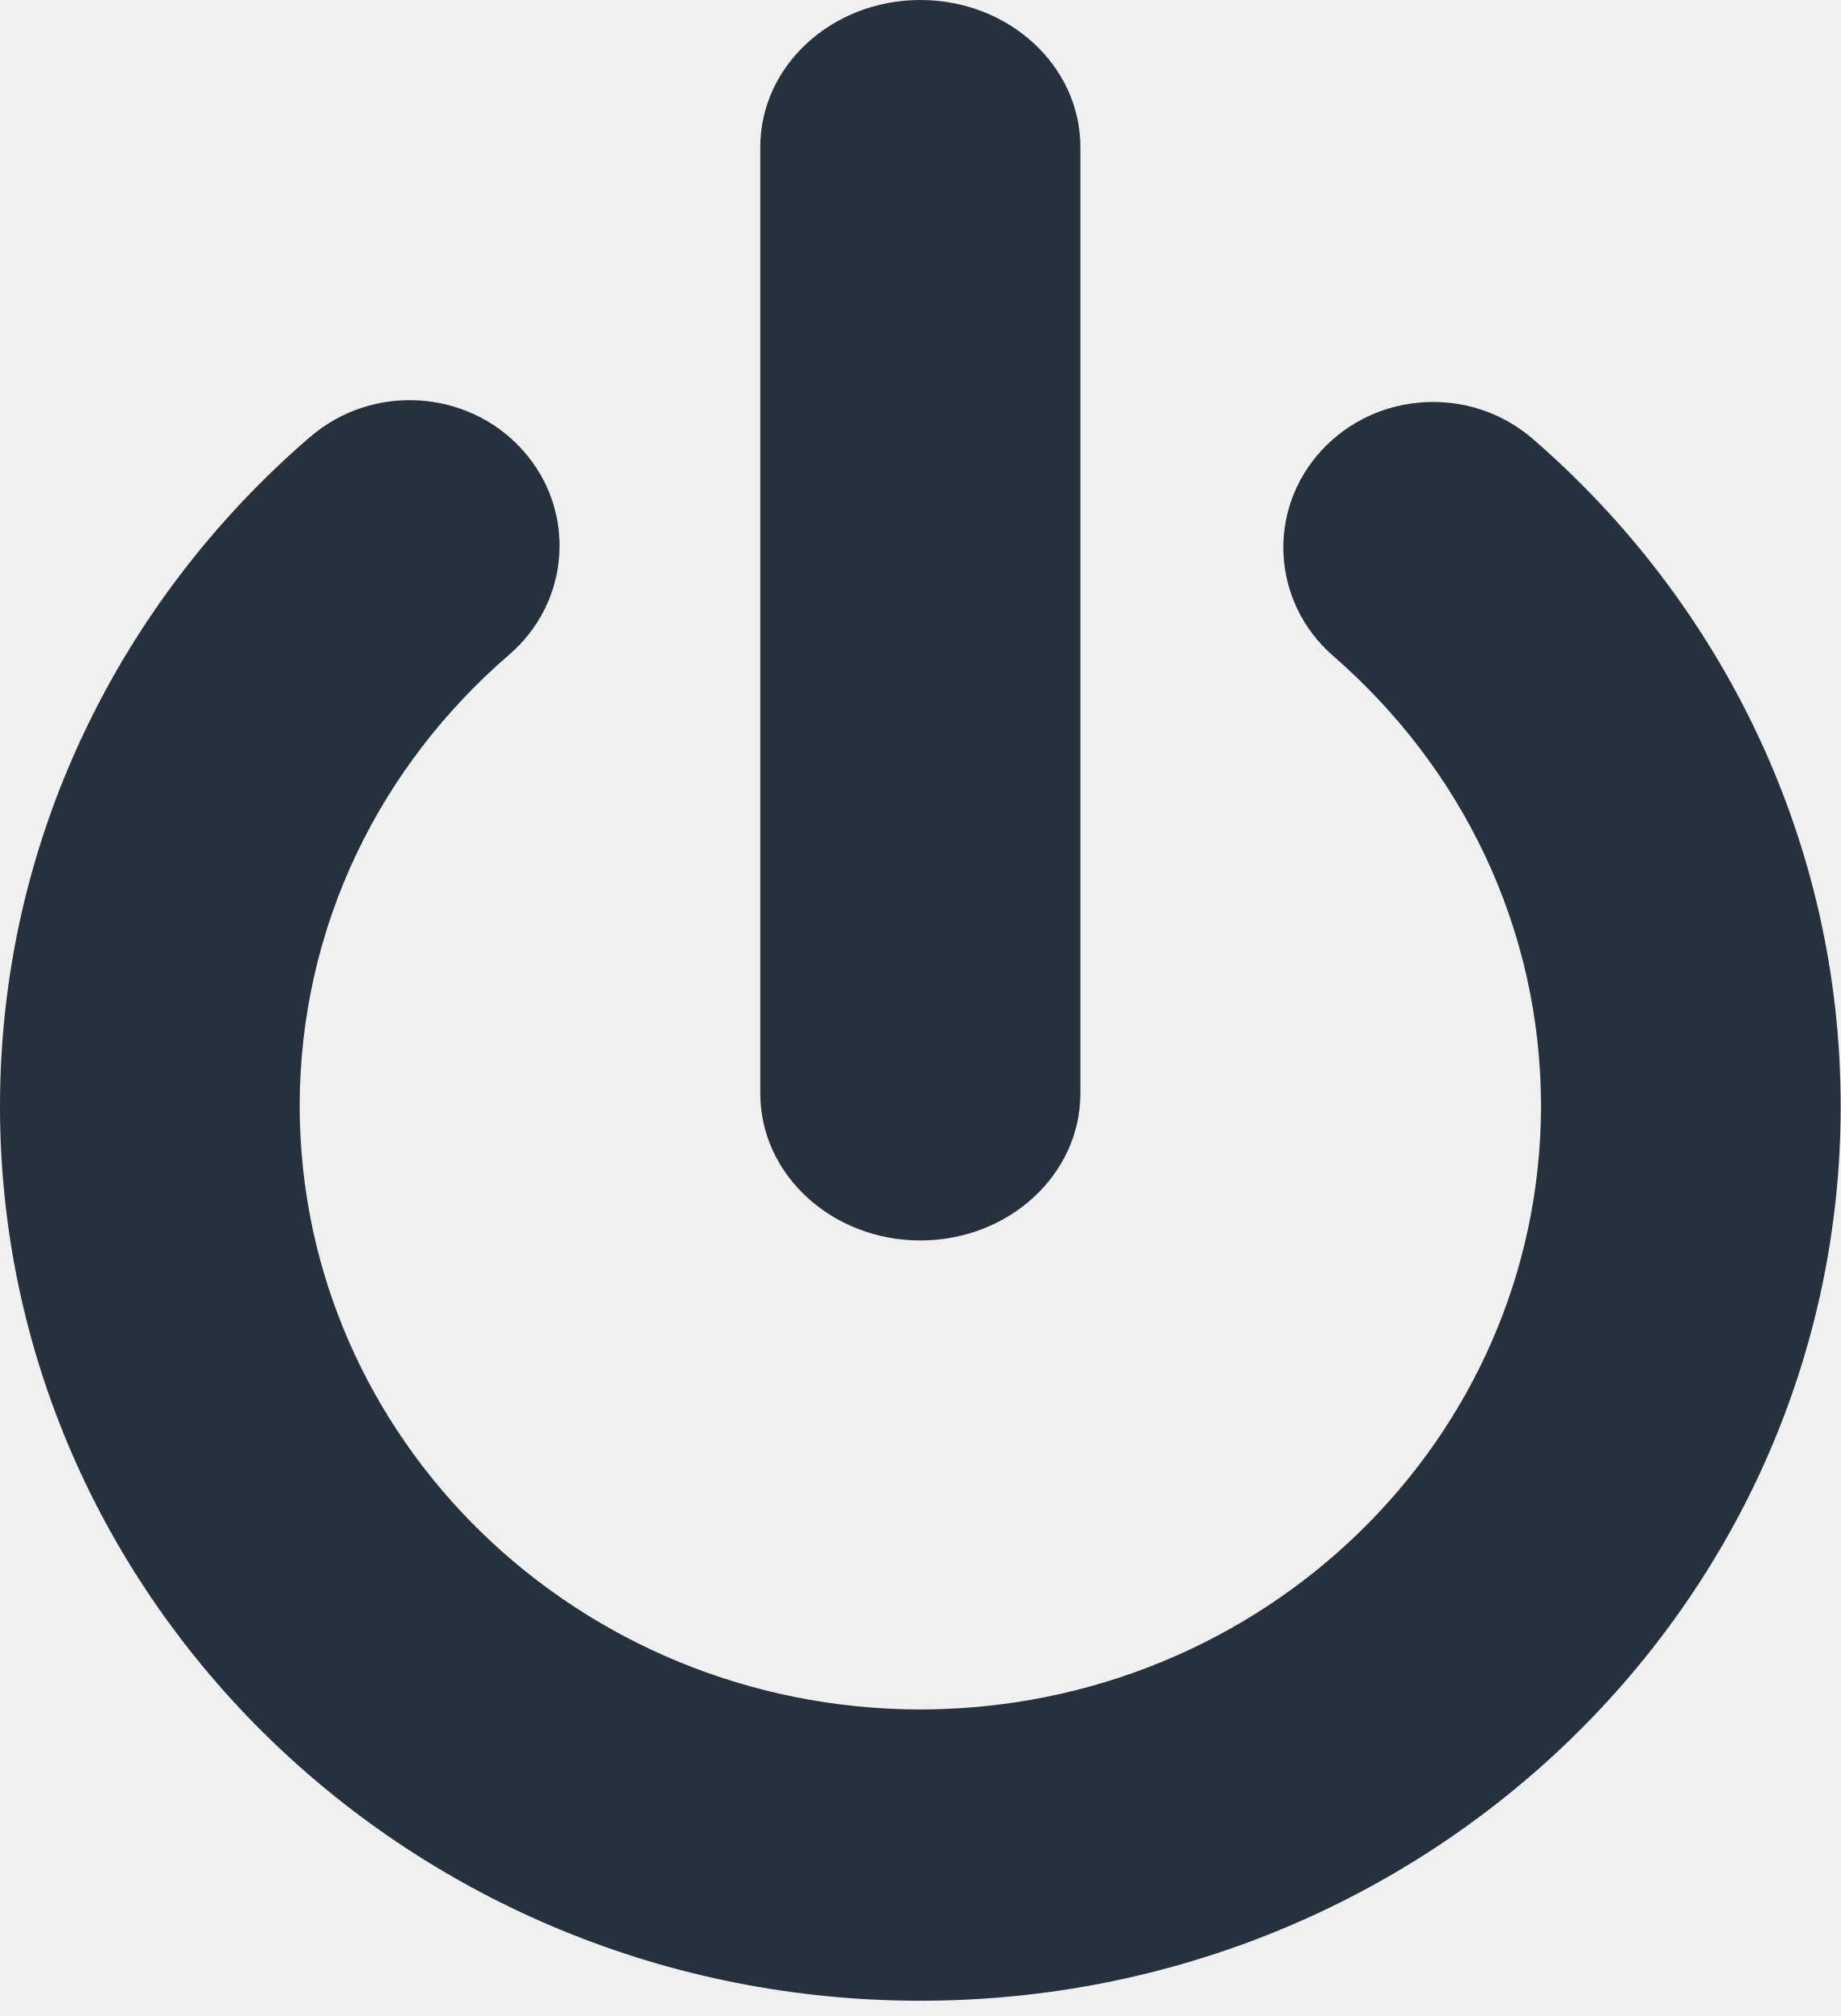
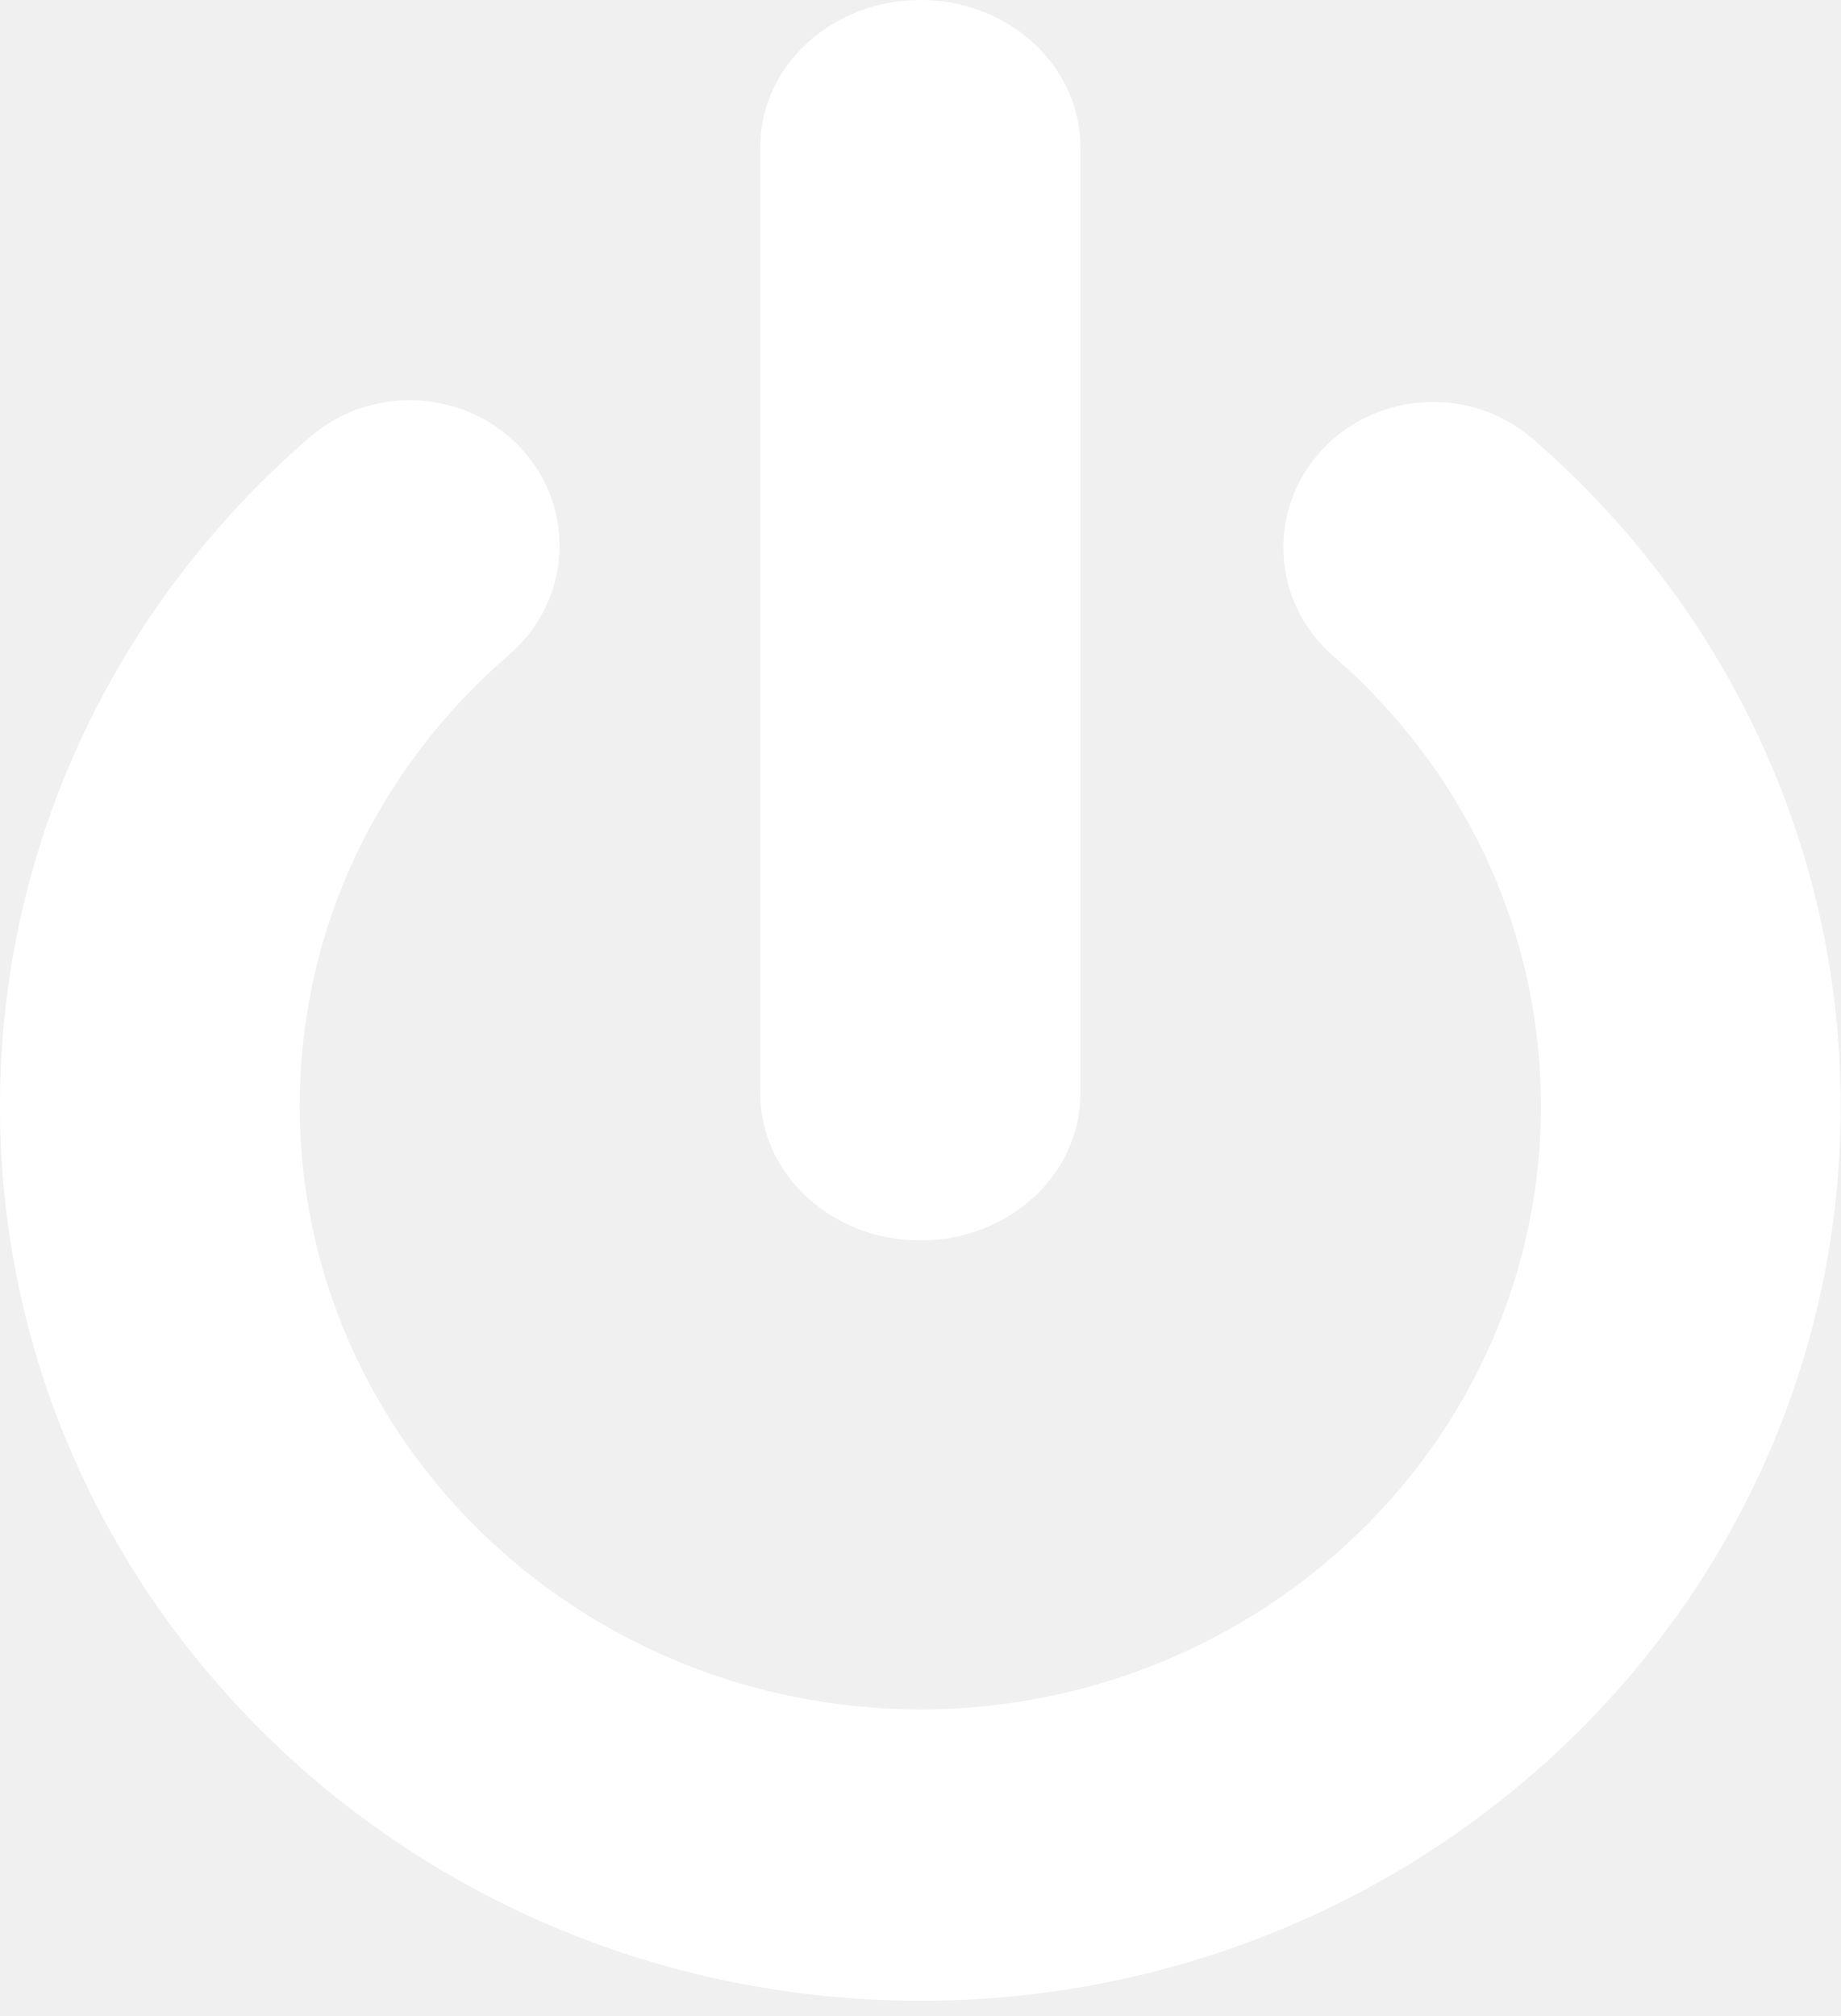
<svg xmlns="http://www.w3.org/2000/svg" width="21" height="23" viewBox="0 0 21 23" fill="none">
-   <path d="M10.5 14.152C11.509 14.152 12.326 13.401 12.326 12.475V1.678C12.326 0.751 11.509 0 10.5 0C9.491 0 8.674 0.751 8.674 1.678V12.475C8.674 13.401 9.491 14.152 10.5 14.152Z" fill="#26313D" />
-   <path d="M17.488 5.008C16.784 4.397 15.704 4.456 15.075 5.141C14.447 5.825 14.508 6.875 15.213 7.486C16.669 8.753 17.581 10.576 17.581 12.622C17.575 16.422 14.41 19.497 10.5 19.503C6.59 19.497 3.425 16.422 3.419 12.622C3.42 10.566 4.339 8.737 5.808 7.47C6.515 6.862 6.58 5.811 5.954 5.125C5.327 4.438 4.248 4.375 3.541 4.983L3.541 4.982C1.374 6.846 -0.001 9.585 2.03929e-07 12.622C0.001 18.258 4.701 22.825 10.5 22.826C16.299 22.825 20.999 18.258 21 12.622C21.001 9.598 19.639 6.87 17.488 5.008Z" fill="#26313D" />
+   <path d="M10.5 14.152C11.509 14.152 12.326 13.401 12.326 12.475V1.678C12.326 0.751 11.509 0 10.5 0C9.491 0 8.674 0.751 8.674 1.678V12.475C8.674 13.401 9.491 14.152 10.5 14.152Z" fill="#FFFFFF" />
+   <path d="M17.488 5.008C16.784 4.397 15.704 4.456 15.075 5.141C14.447 5.825 14.508 6.875 15.213 7.486C16.669 8.753 17.581 10.576 17.581 12.622C17.575 16.422 14.41 19.497 10.5 19.503C6.59 19.497 3.425 16.422 3.419 12.622C3.42 10.566 4.339 8.737 5.808 7.47C6.515 6.862 6.58 5.811 5.954 5.125C5.327 4.438 4.248 4.375 3.541 4.983L3.541 4.982C1.374 6.846 -0.001 9.585 2.03929e-07 12.622C0.001 18.258 4.701 22.825 10.5 22.826C16.299 22.825 20.999 18.258 21 12.622C21.001 9.598 19.639 6.87 17.488 5.008Z" fill="#FFFFFF" />
</svg>
